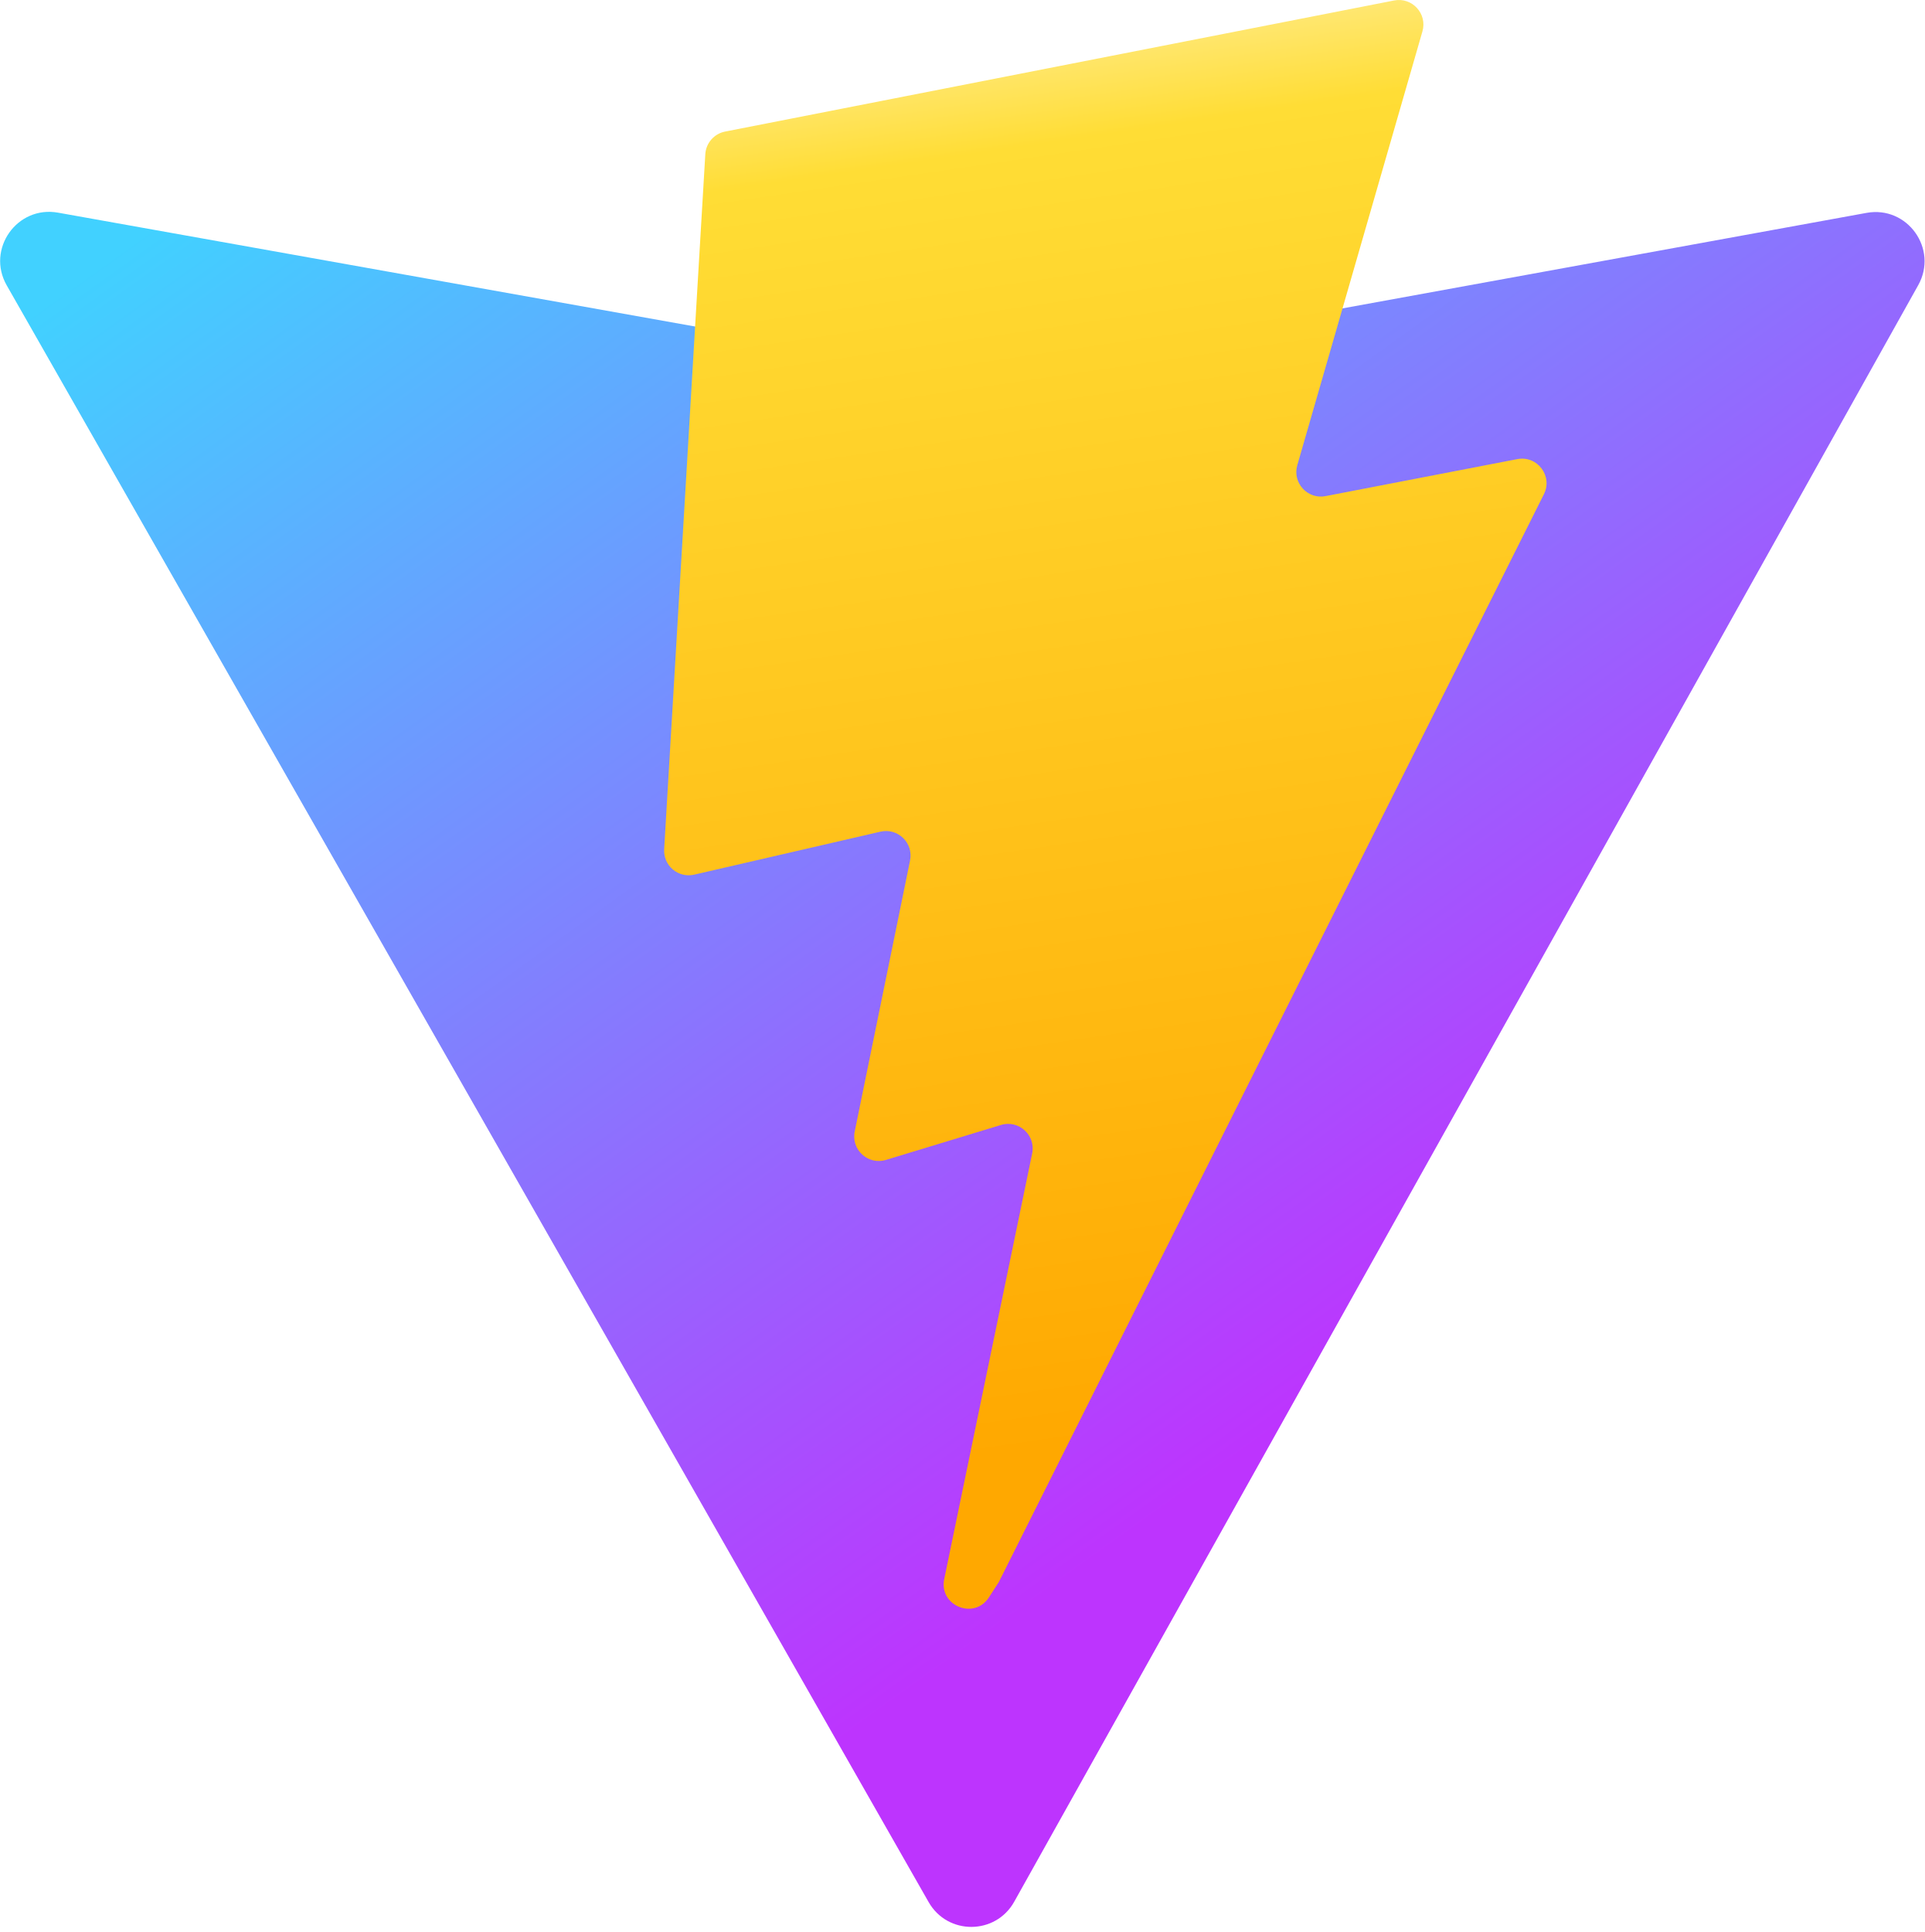
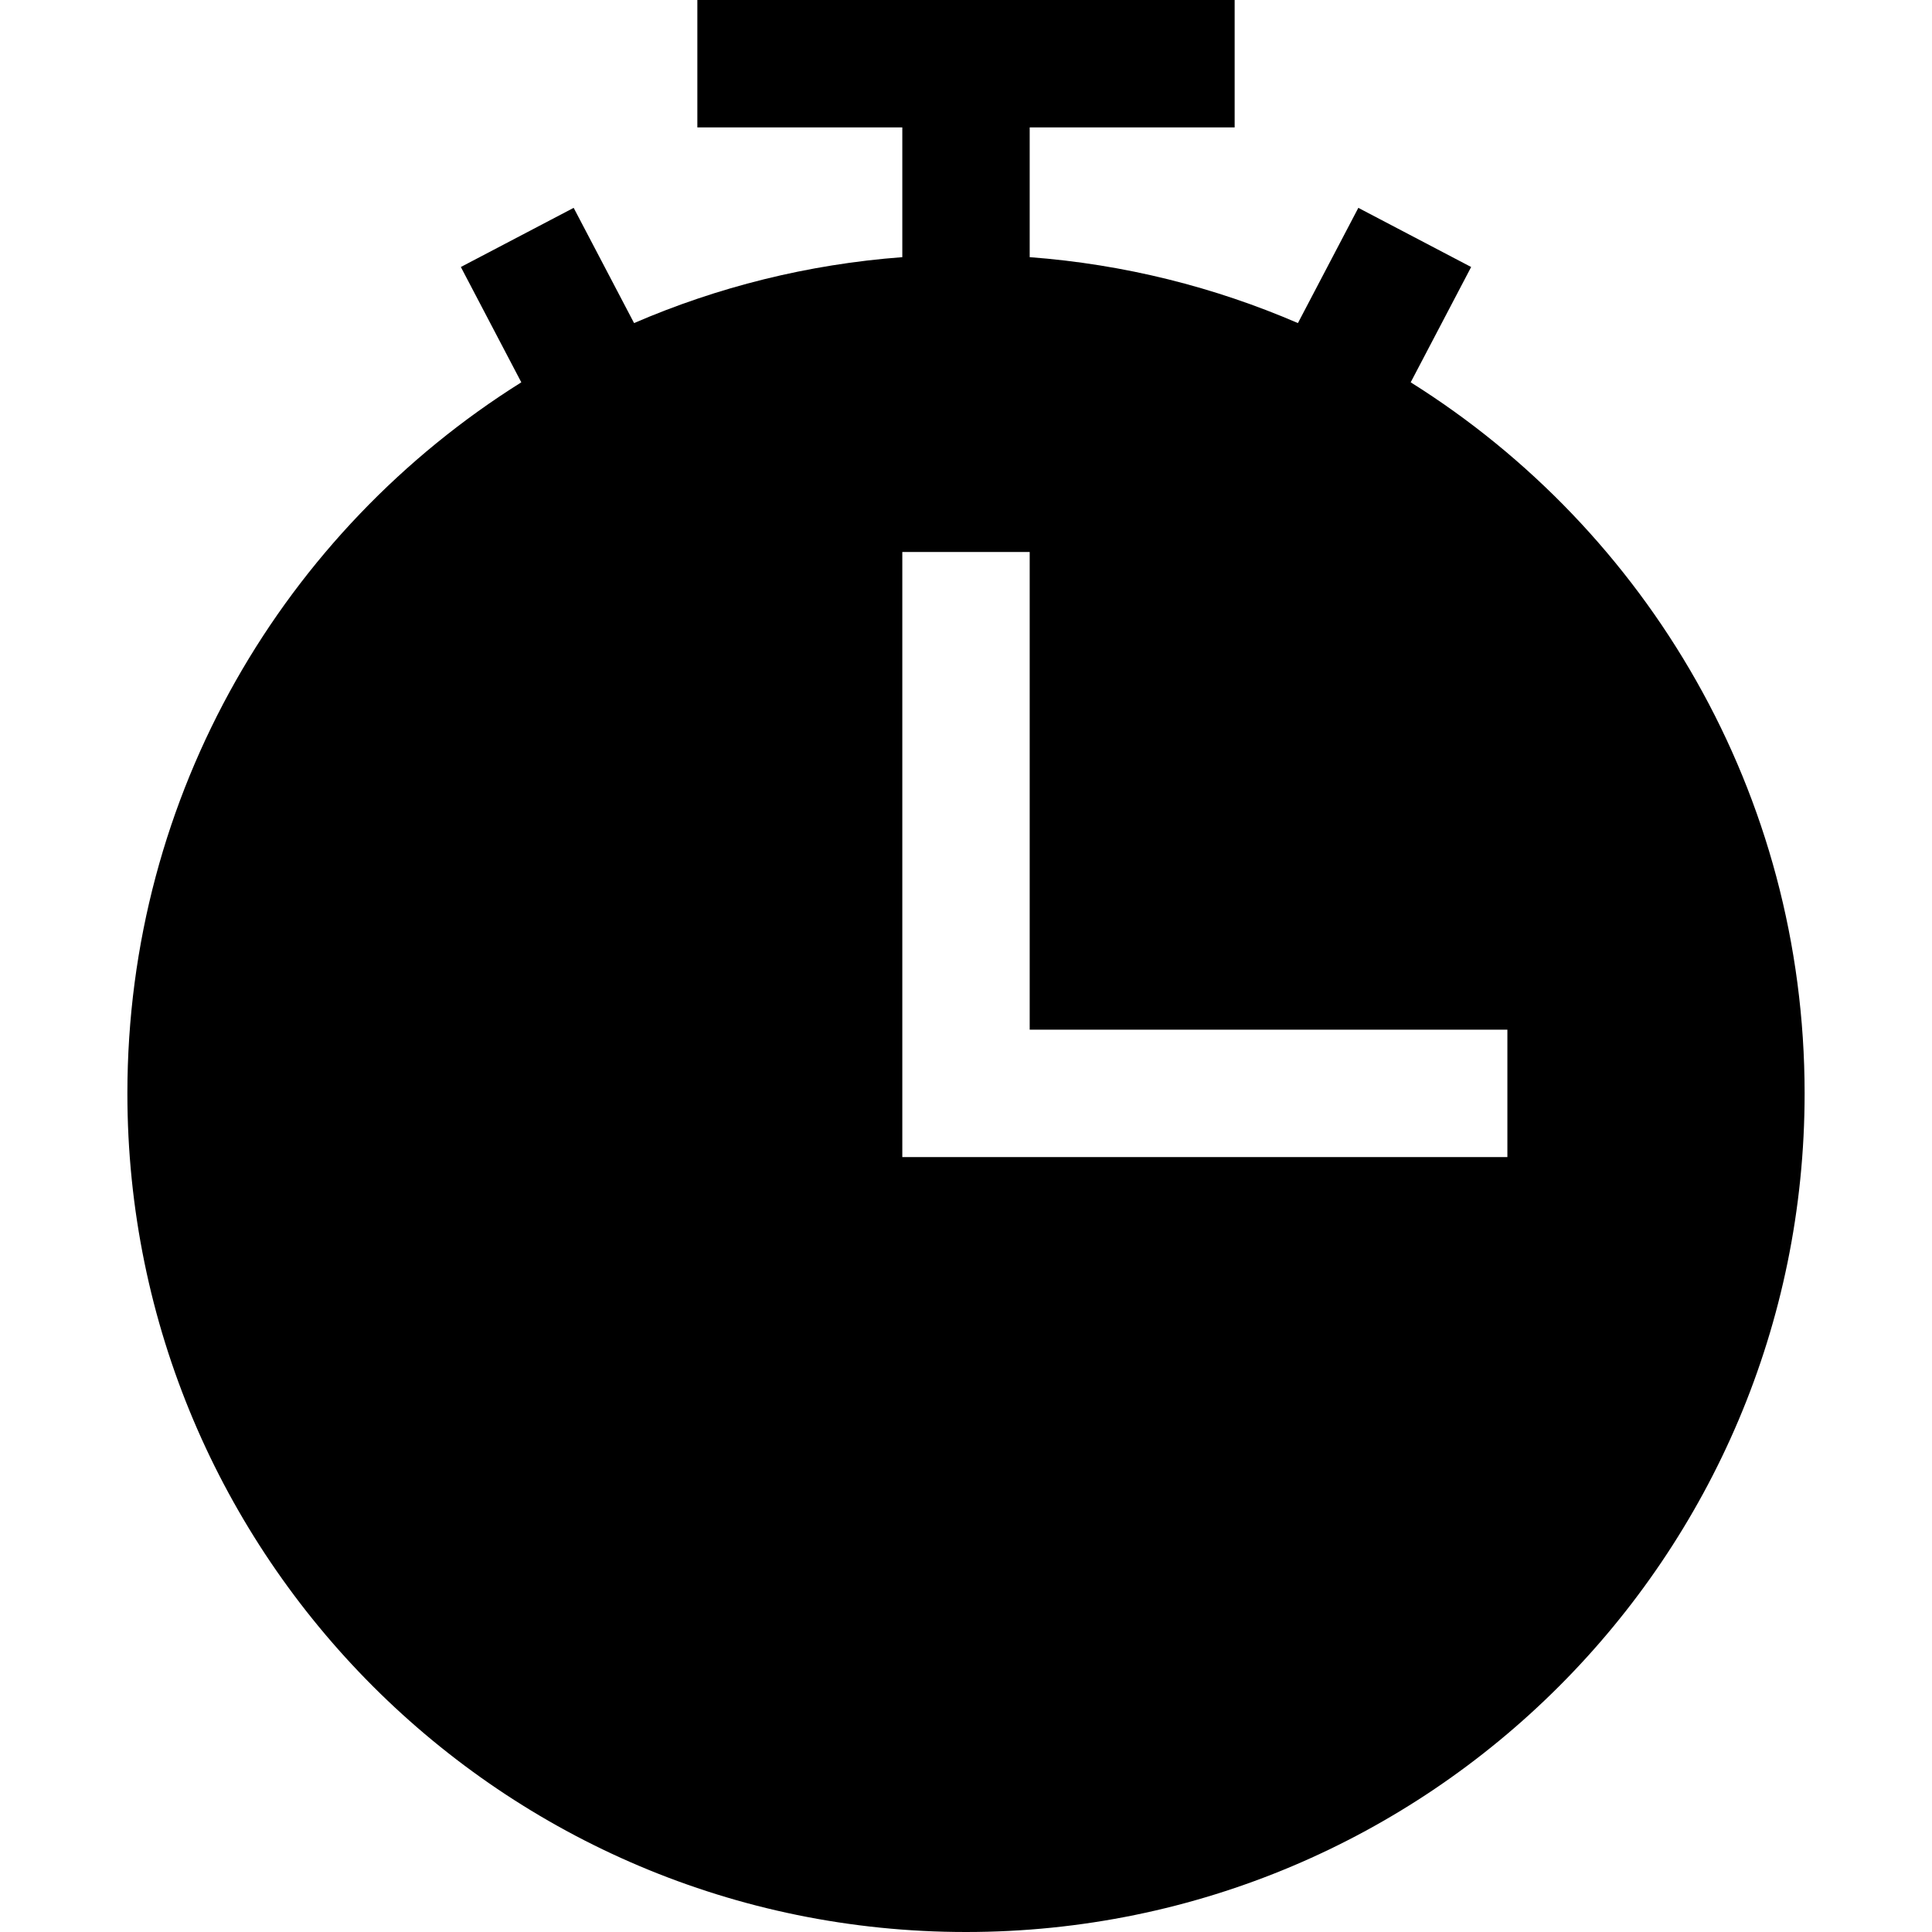
- <svg xmlns="http://www.w3.org/2000/svg" aria-hidden="true" role="img" class="iconify iconify--logos" width="31.88" height="32" preserveAspectRatio="xMidYMid meet" viewBox="0 0 256 257">
-   <defs>
-     <linearGradient id="IconifyId1813088fe1fbc01fb466" x1="-.828%" x2="57.636%" y1="7.652%" y2="78.411%">
-       <stop offset="0%" stop-color="#41D1FF" />
-       <stop offset="100%" stop-color="#BD34FE" />
-     </linearGradient>
-     <linearGradient id="IconifyId1813088fe1fbc01fb467" x1="43.376%" x2="50.316%" y1="2.242%" y2="89.03%">
-       <stop offset="0%" stop-color="#FFEA83" />
-       <stop offset="8.333%" stop-color="#FFDD35" />
-       <stop offset="100%" stop-color="#FFA800" />
-     </linearGradient>
-   </defs>
-   <path fill="url(#IconifyId1813088fe1fbc01fb466)" d="M255.153 37.938L134.897 252.976c-2.483 4.44-8.862 4.466-11.382.048L.875 37.958c-2.746-4.814 1.371-10.646 6.827-9.67l120.385 21.517a6.537 6.537 0 0 0 2.322-.004l117.867-21.483c5.438-.991 9.574 4.796 6.877 9.62Z" />
-   <path fill="url(#IconifyId1813088fe1fbc01fb467)" d="M185.432.063L96.44 17.501a3.268 3.268 0 0 0-2.634 3.014l-5.474 92.456a3.268 3.268 0 0 0 3.997 3.378l24.777-5.718c2.318-.535 4.413 1.507 3.936 3.838l-7.361 36.047c-.495 2.426 1.782 4.5 4.151 3.78l15.304-4.649c2.372-.72 4.652 1.36 4.15 3.788l-11.698 56.621c-.732 3.542 3.979 5.473 5.943 2.437l1.313-2.028l72.516-144.72c1.215-2.423-.88-5.186-3.54-4.672l-25.505 4.922c-2.396.462-4.435-1.77-3.759-4.114l16.646-57.705c.677-2.35-1.37-4.583-3.769-4.113Z" />
+ <svg xmlns="http://www.w3.org/2000/svg" fill="#000000" height="800px" width="800px" version="1.1" id="Layer_1" viewBox="0 0 455 455" xml:space="preserve">
+   <path d="M332.229,90.04l14.238-27.159l-26.57-13.93L305.67,76.087c-19.618-8.465-40.875-13.849-63.17-15.523V30h48.269V0H164.231v30  H212.5v30.563c-22.295,1.674-43.553,7.059-63.171,15.523L135.103,48.95l-26.57,13.93l14.239,27.16  C67.055,124.958,30,186.897,30,257.5C30,366.576,118.424,455,227.5,455S425,366.576,425,257.5  C425,186.896,387.944,124.958,332.229,90.04z M355,272.5H212.5V130h30v112.5H355V272.5z" />
</svg>
